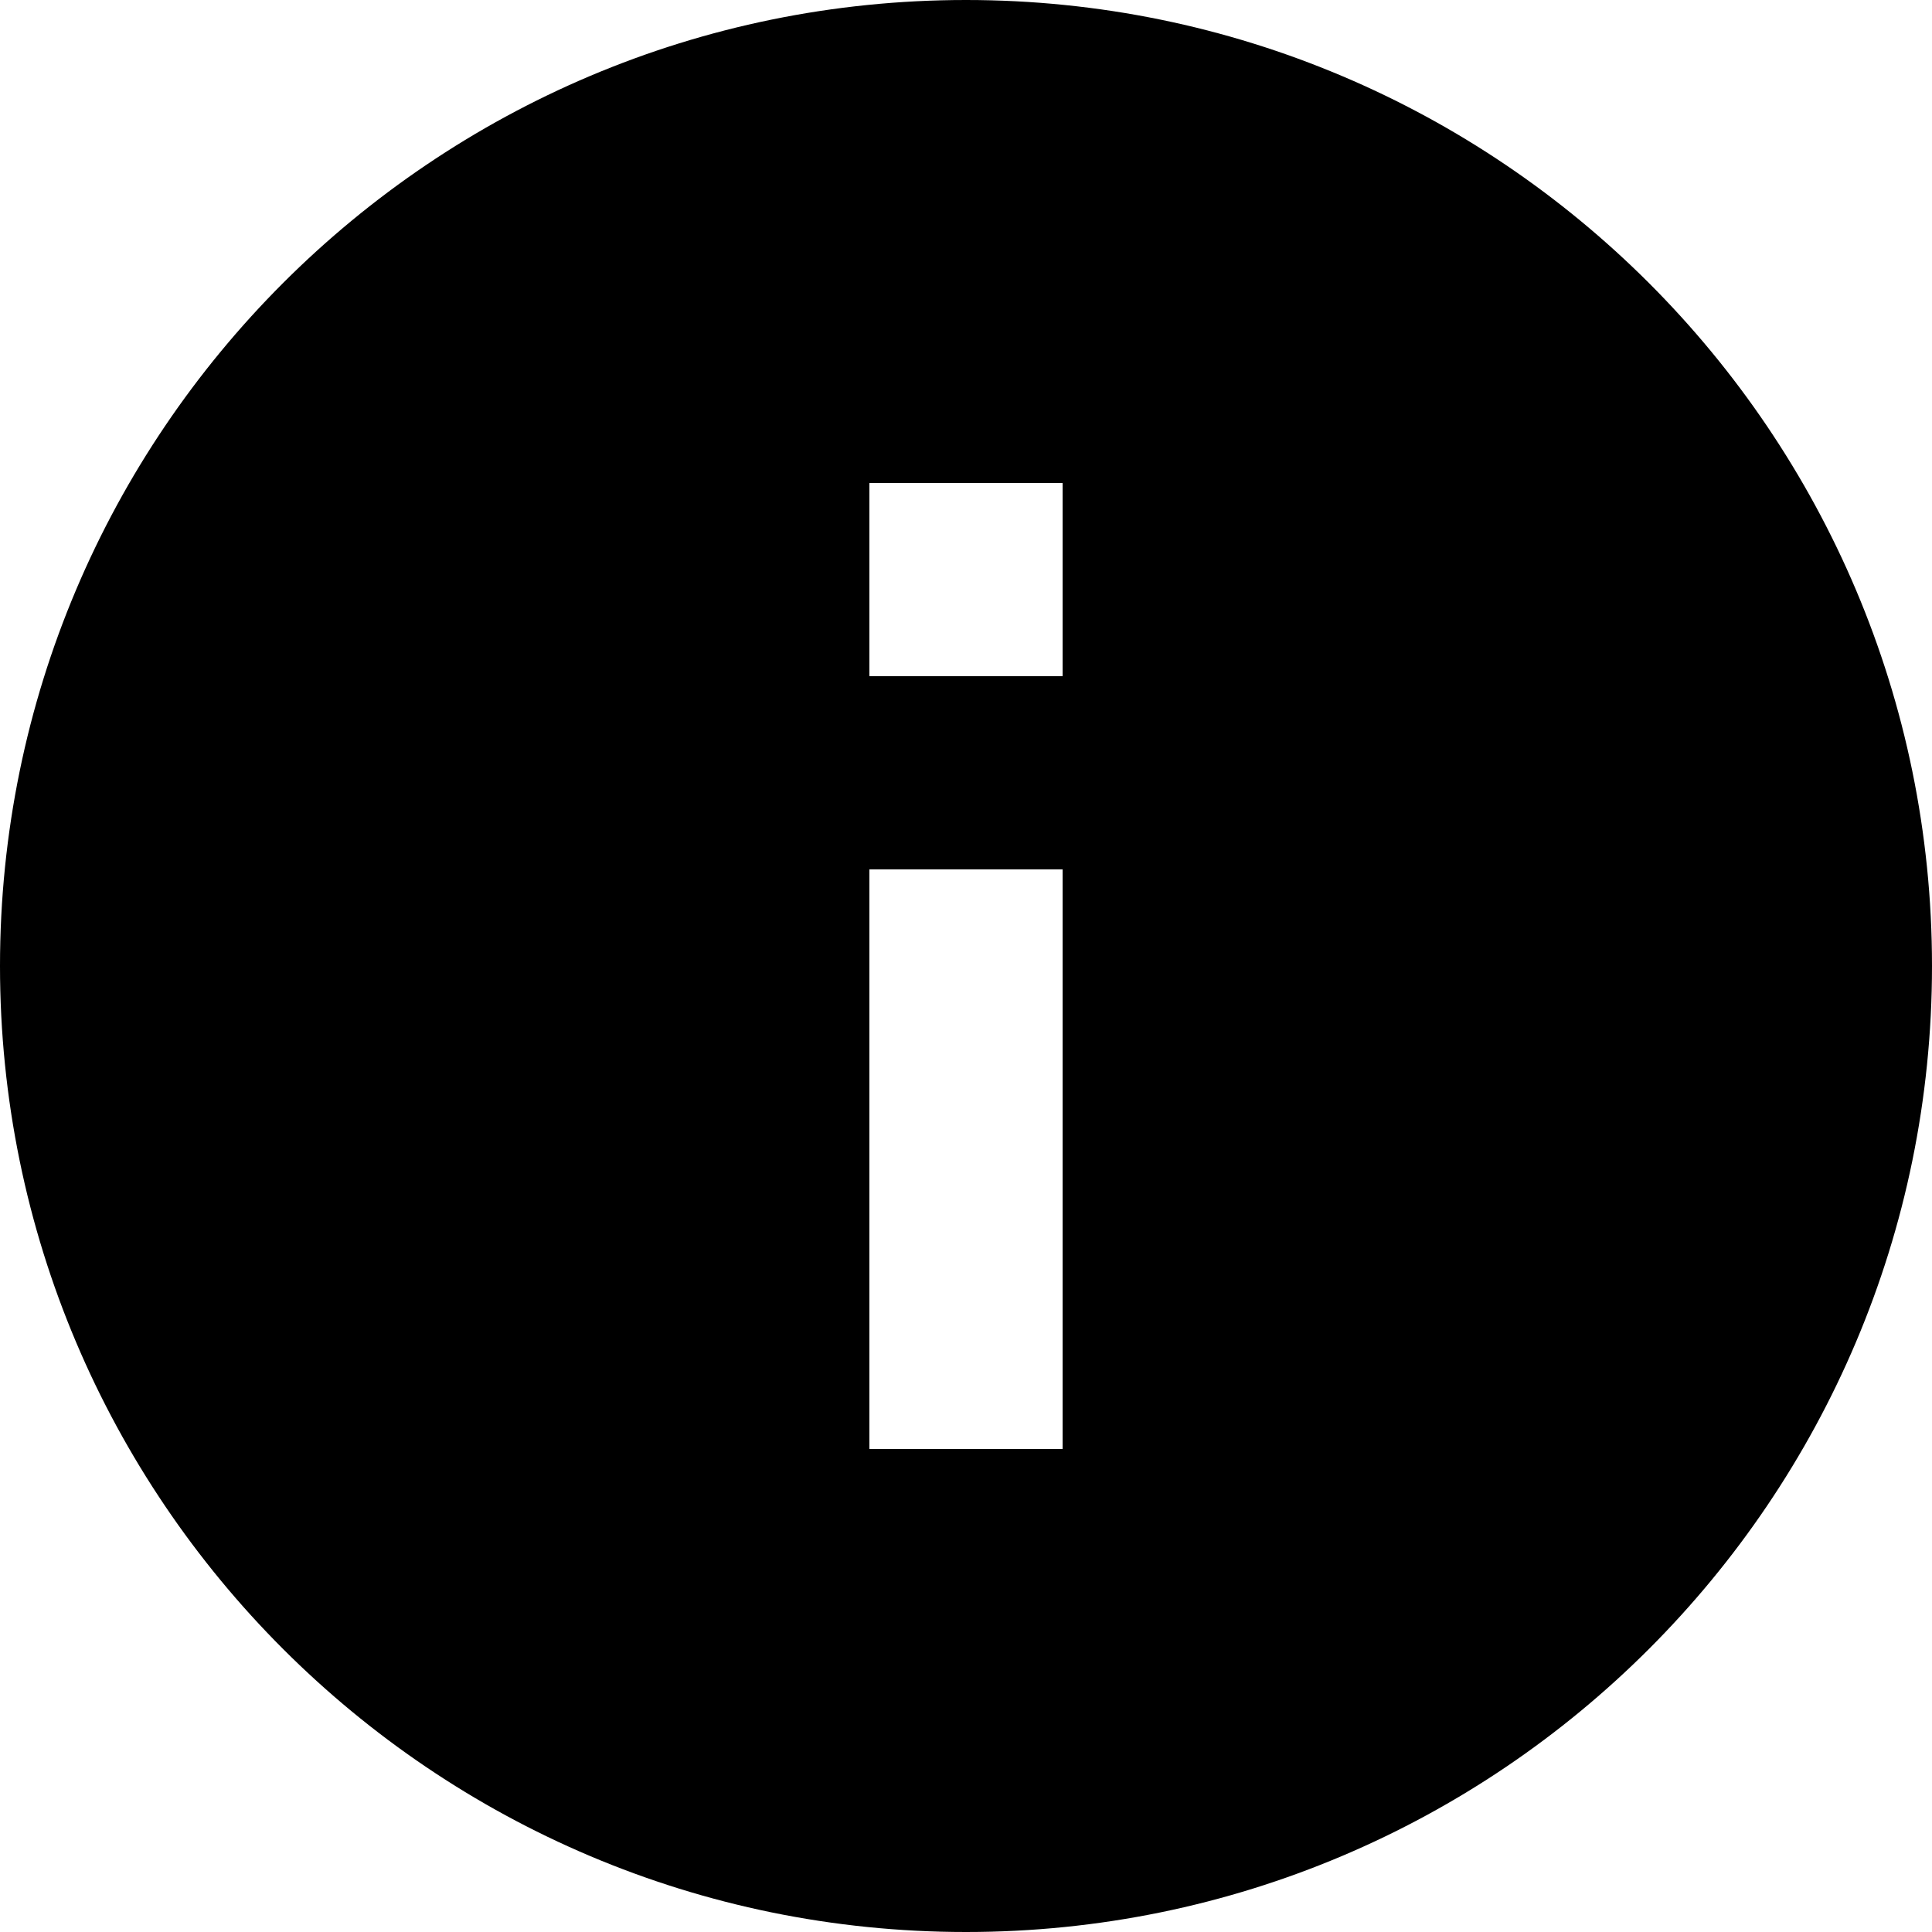
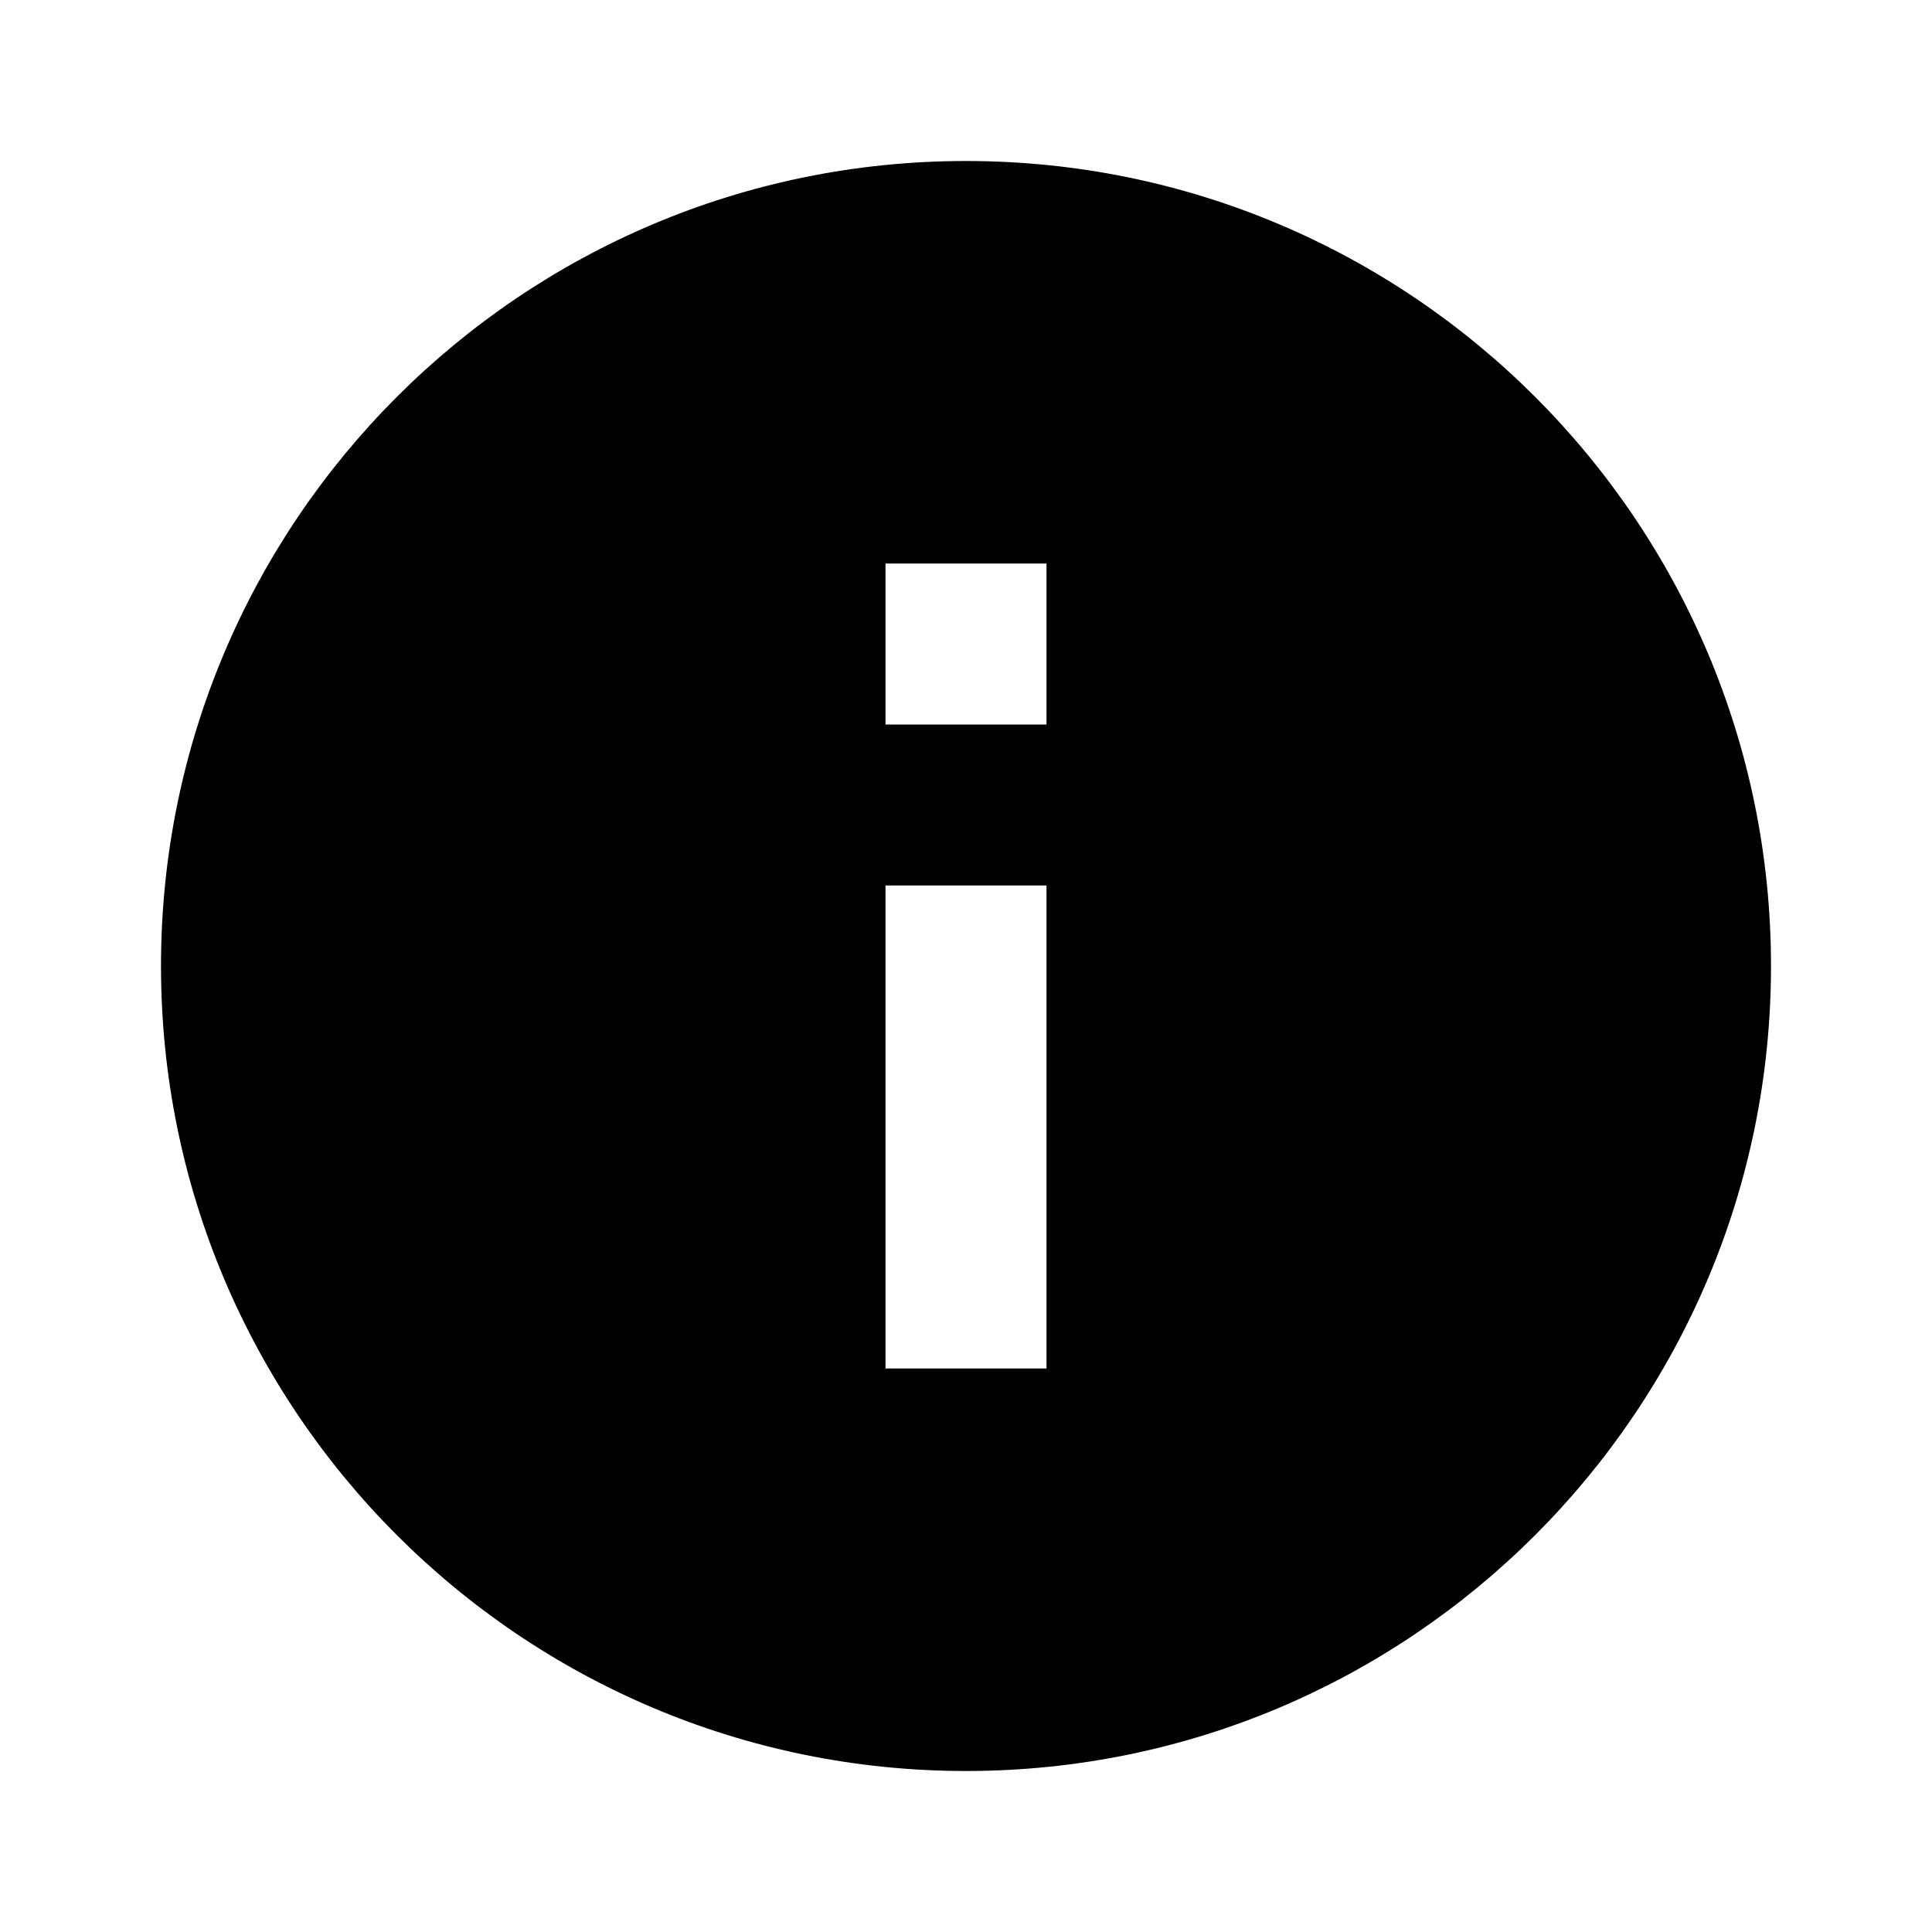
- <svg xmlns="http://www.w3.org/2000/svg" width="20" height="20" viewBox="0 0 20 20" fill="none">
-   <path fill-rule="evenodd" clip-rule="evenodd" d="M10 0C4.48 0 0 4.48 0 10C0 15.52 4.48 20 10 20C15.52 20 20 15.52 20 10C20 4.48 15.52 0 10 0ZM11 5V7H9V5H11ZM11 15V9H9V15H11Z" fill="black" />
+ <svg xmlns="http://www.w3.org/2000/svg" width="24" height="24" viewBox="0 0 24 24" fill="none">
+   <path fill-rule="evenodd" clip-rule="evenodd" d="M12 2C6.48 2 2 6.48 2 12C2 17.52 6.48 22 12 22C17.52 22 22 17.52 22 12C22 6.48 17.52 2 12 2ZM13 7V9H11V7H13ZM13 17V11H11V17H13Z" fill="black" />
</svg>
